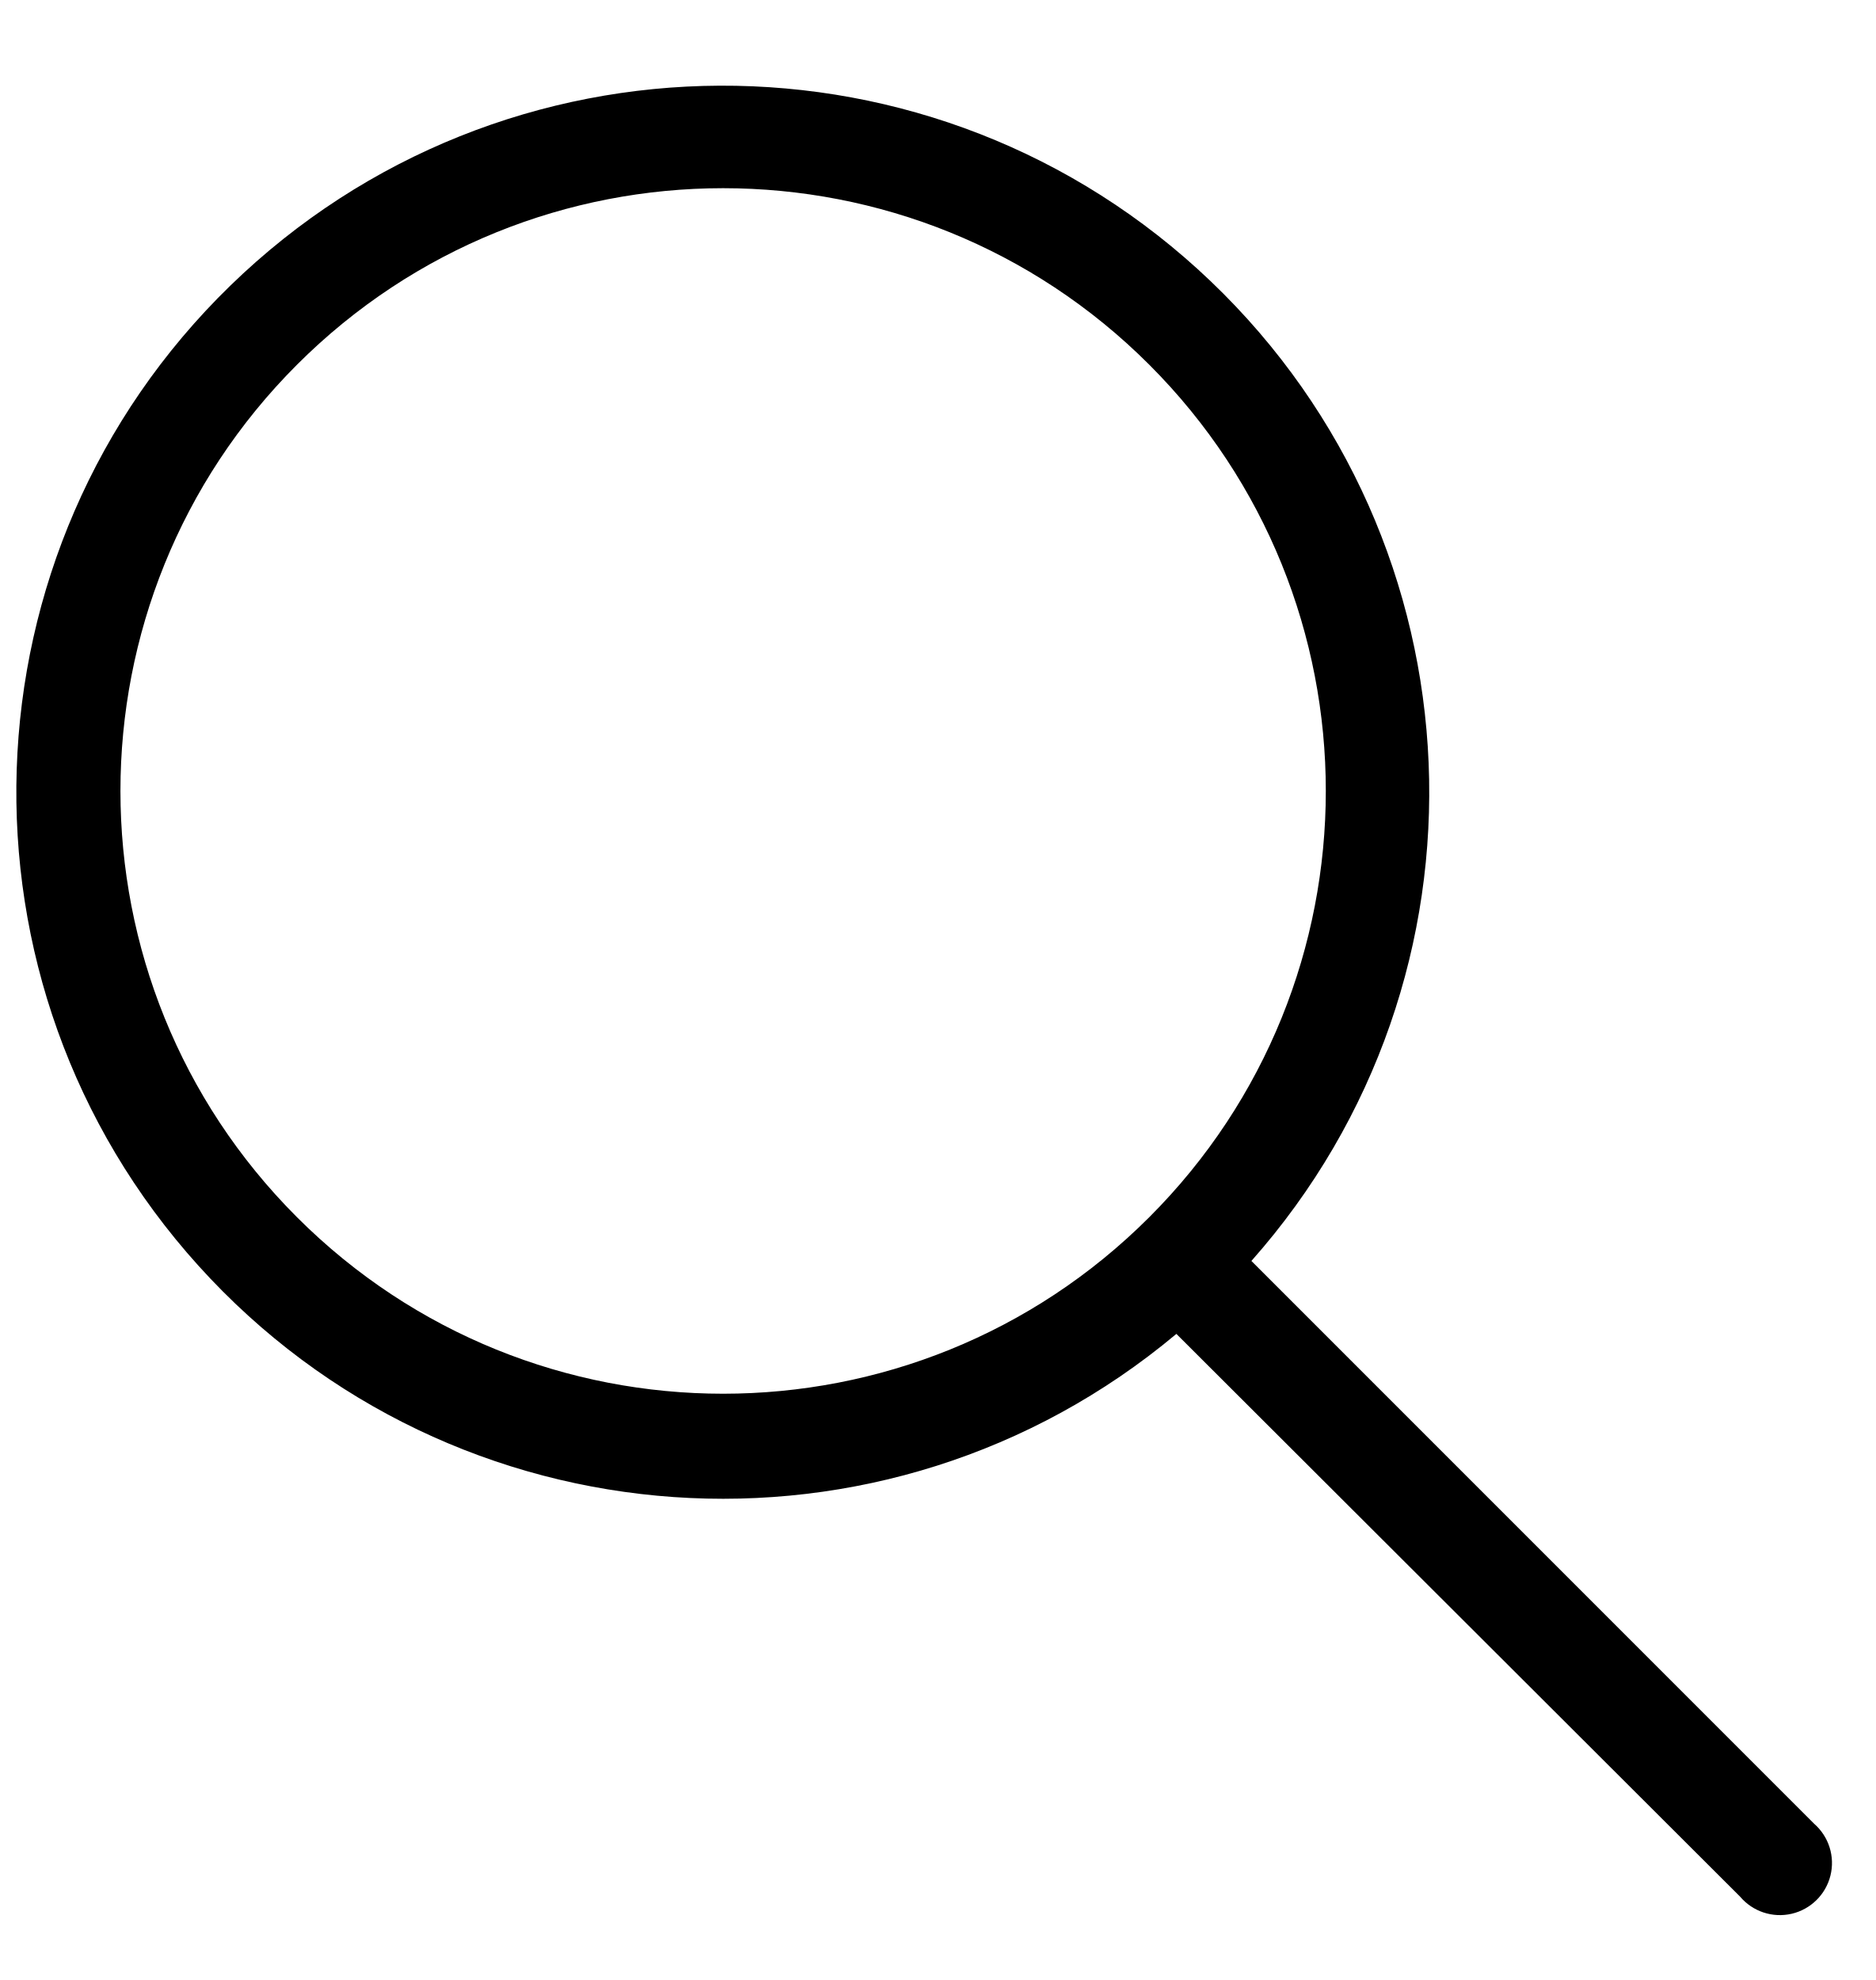
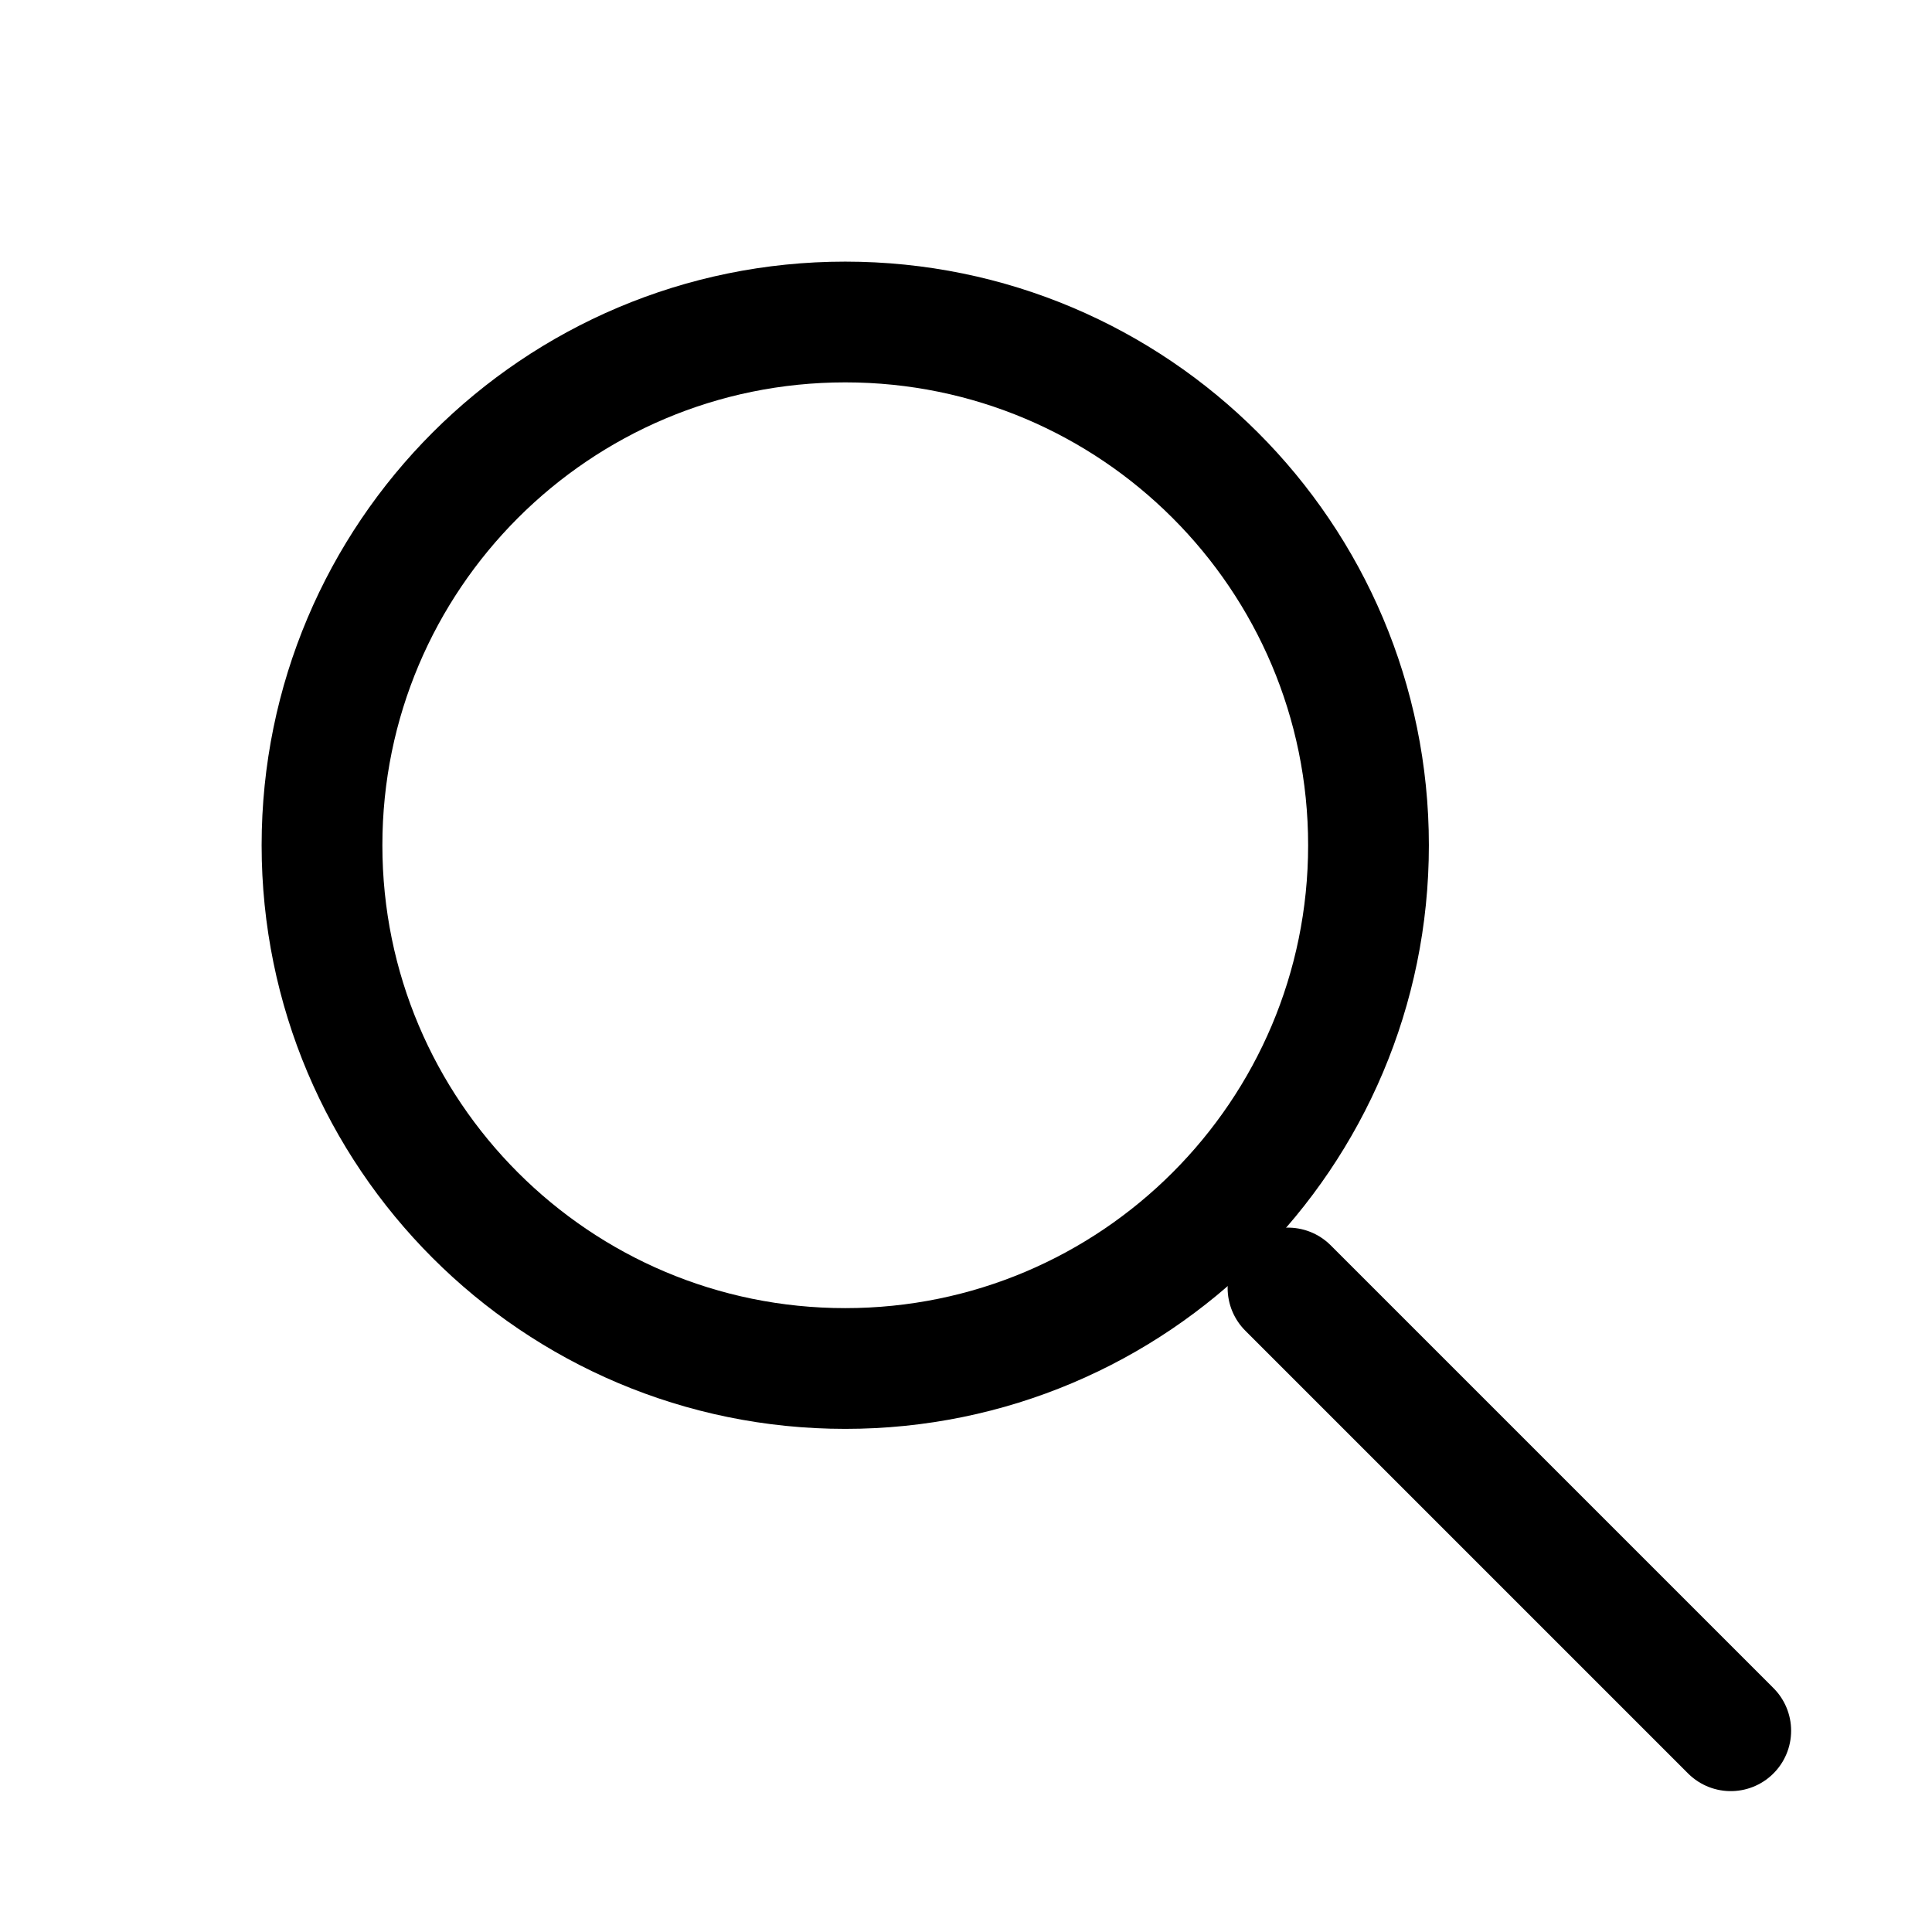
- <svg fill="none" class="icon icon-search" viewBox="0 0 18 19">
-   <path fill="currentColor" fill-rule="evenodd" d="M11.03 11.68A5.784 5.784 0 1 1 2.85 3.5a5.784 5.784 0 0 1 8.18 8.18m.26 1.12a6.78 6.78 0 1 1 .72-.7l5.4 5.4a.5.5 0 1 1-.71.7z" clip-rule="evenodd" />
+ <svg xmlns="http://www.w3.org/2000/svg" width="20" height="20" fill="none" class="icon icon-search" viewBox="0 0 24 24" stroke="currentColor" stroke-width="1.5" stroke-linecap="round" stroke-linejoin="round">
+   <circle cx="10.5" cy="10.5" r="6.5" />
+   <path d="M16 16 21.5 21.5" />
</svg>
